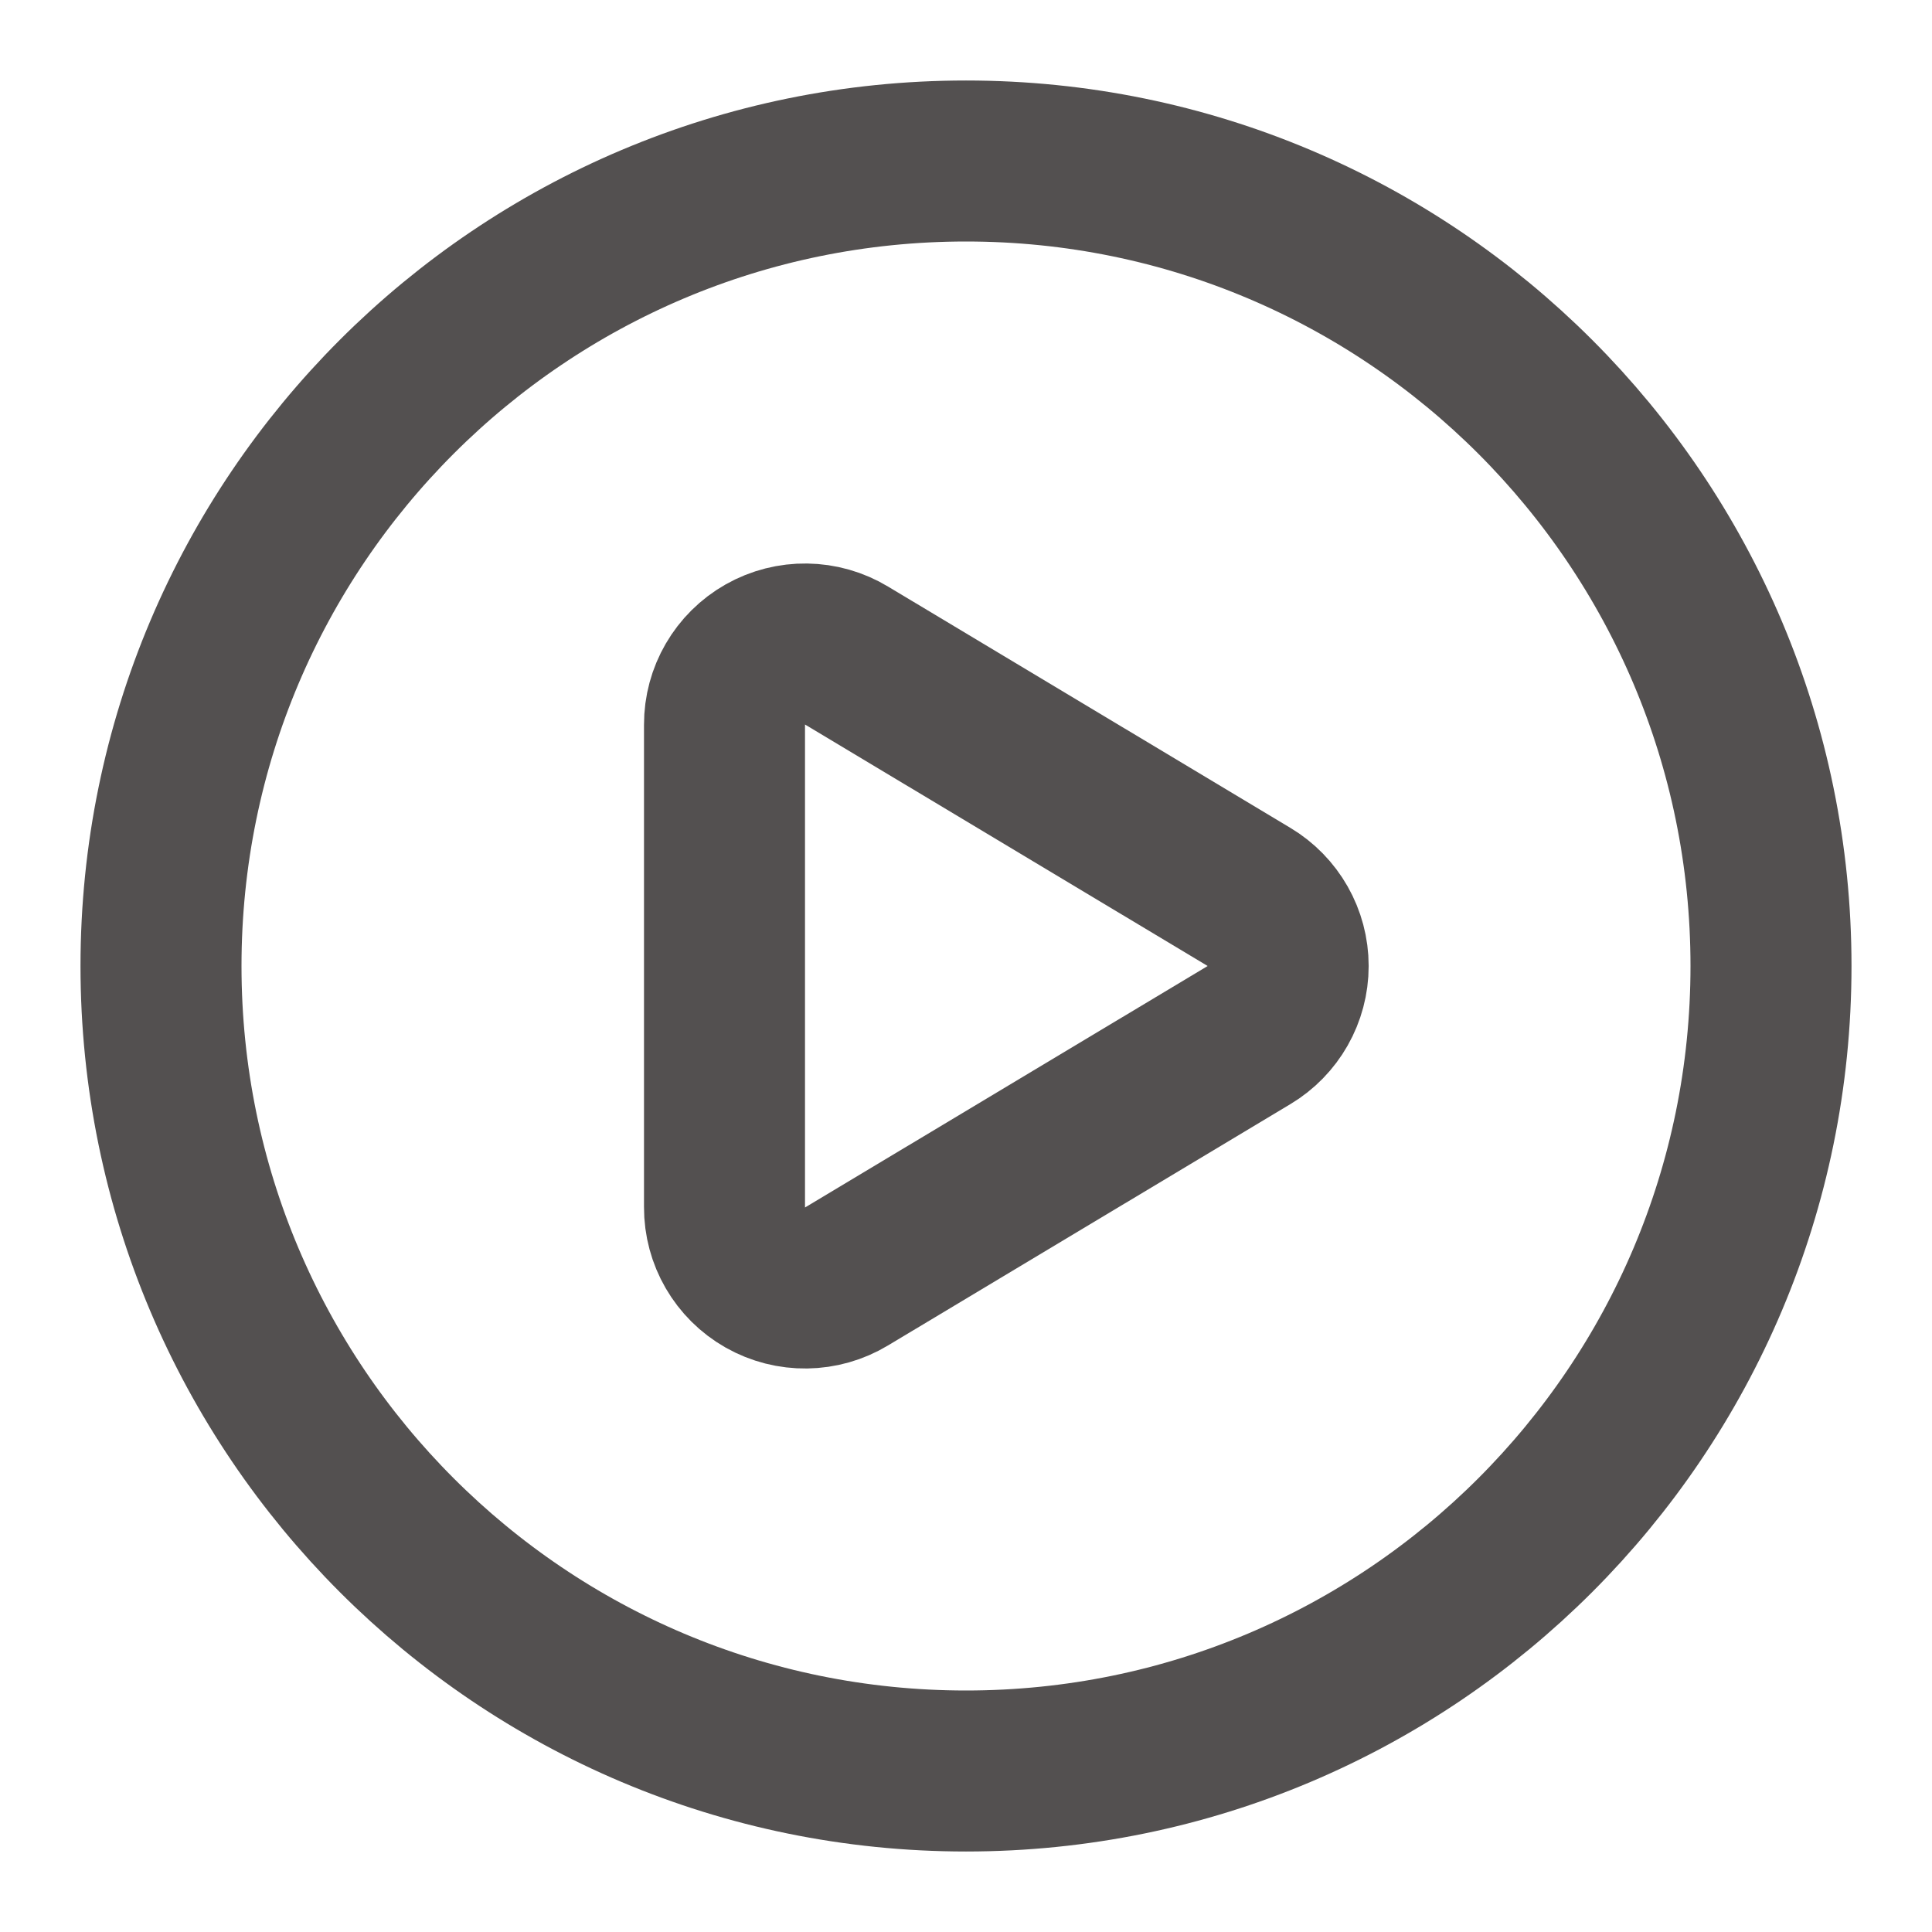
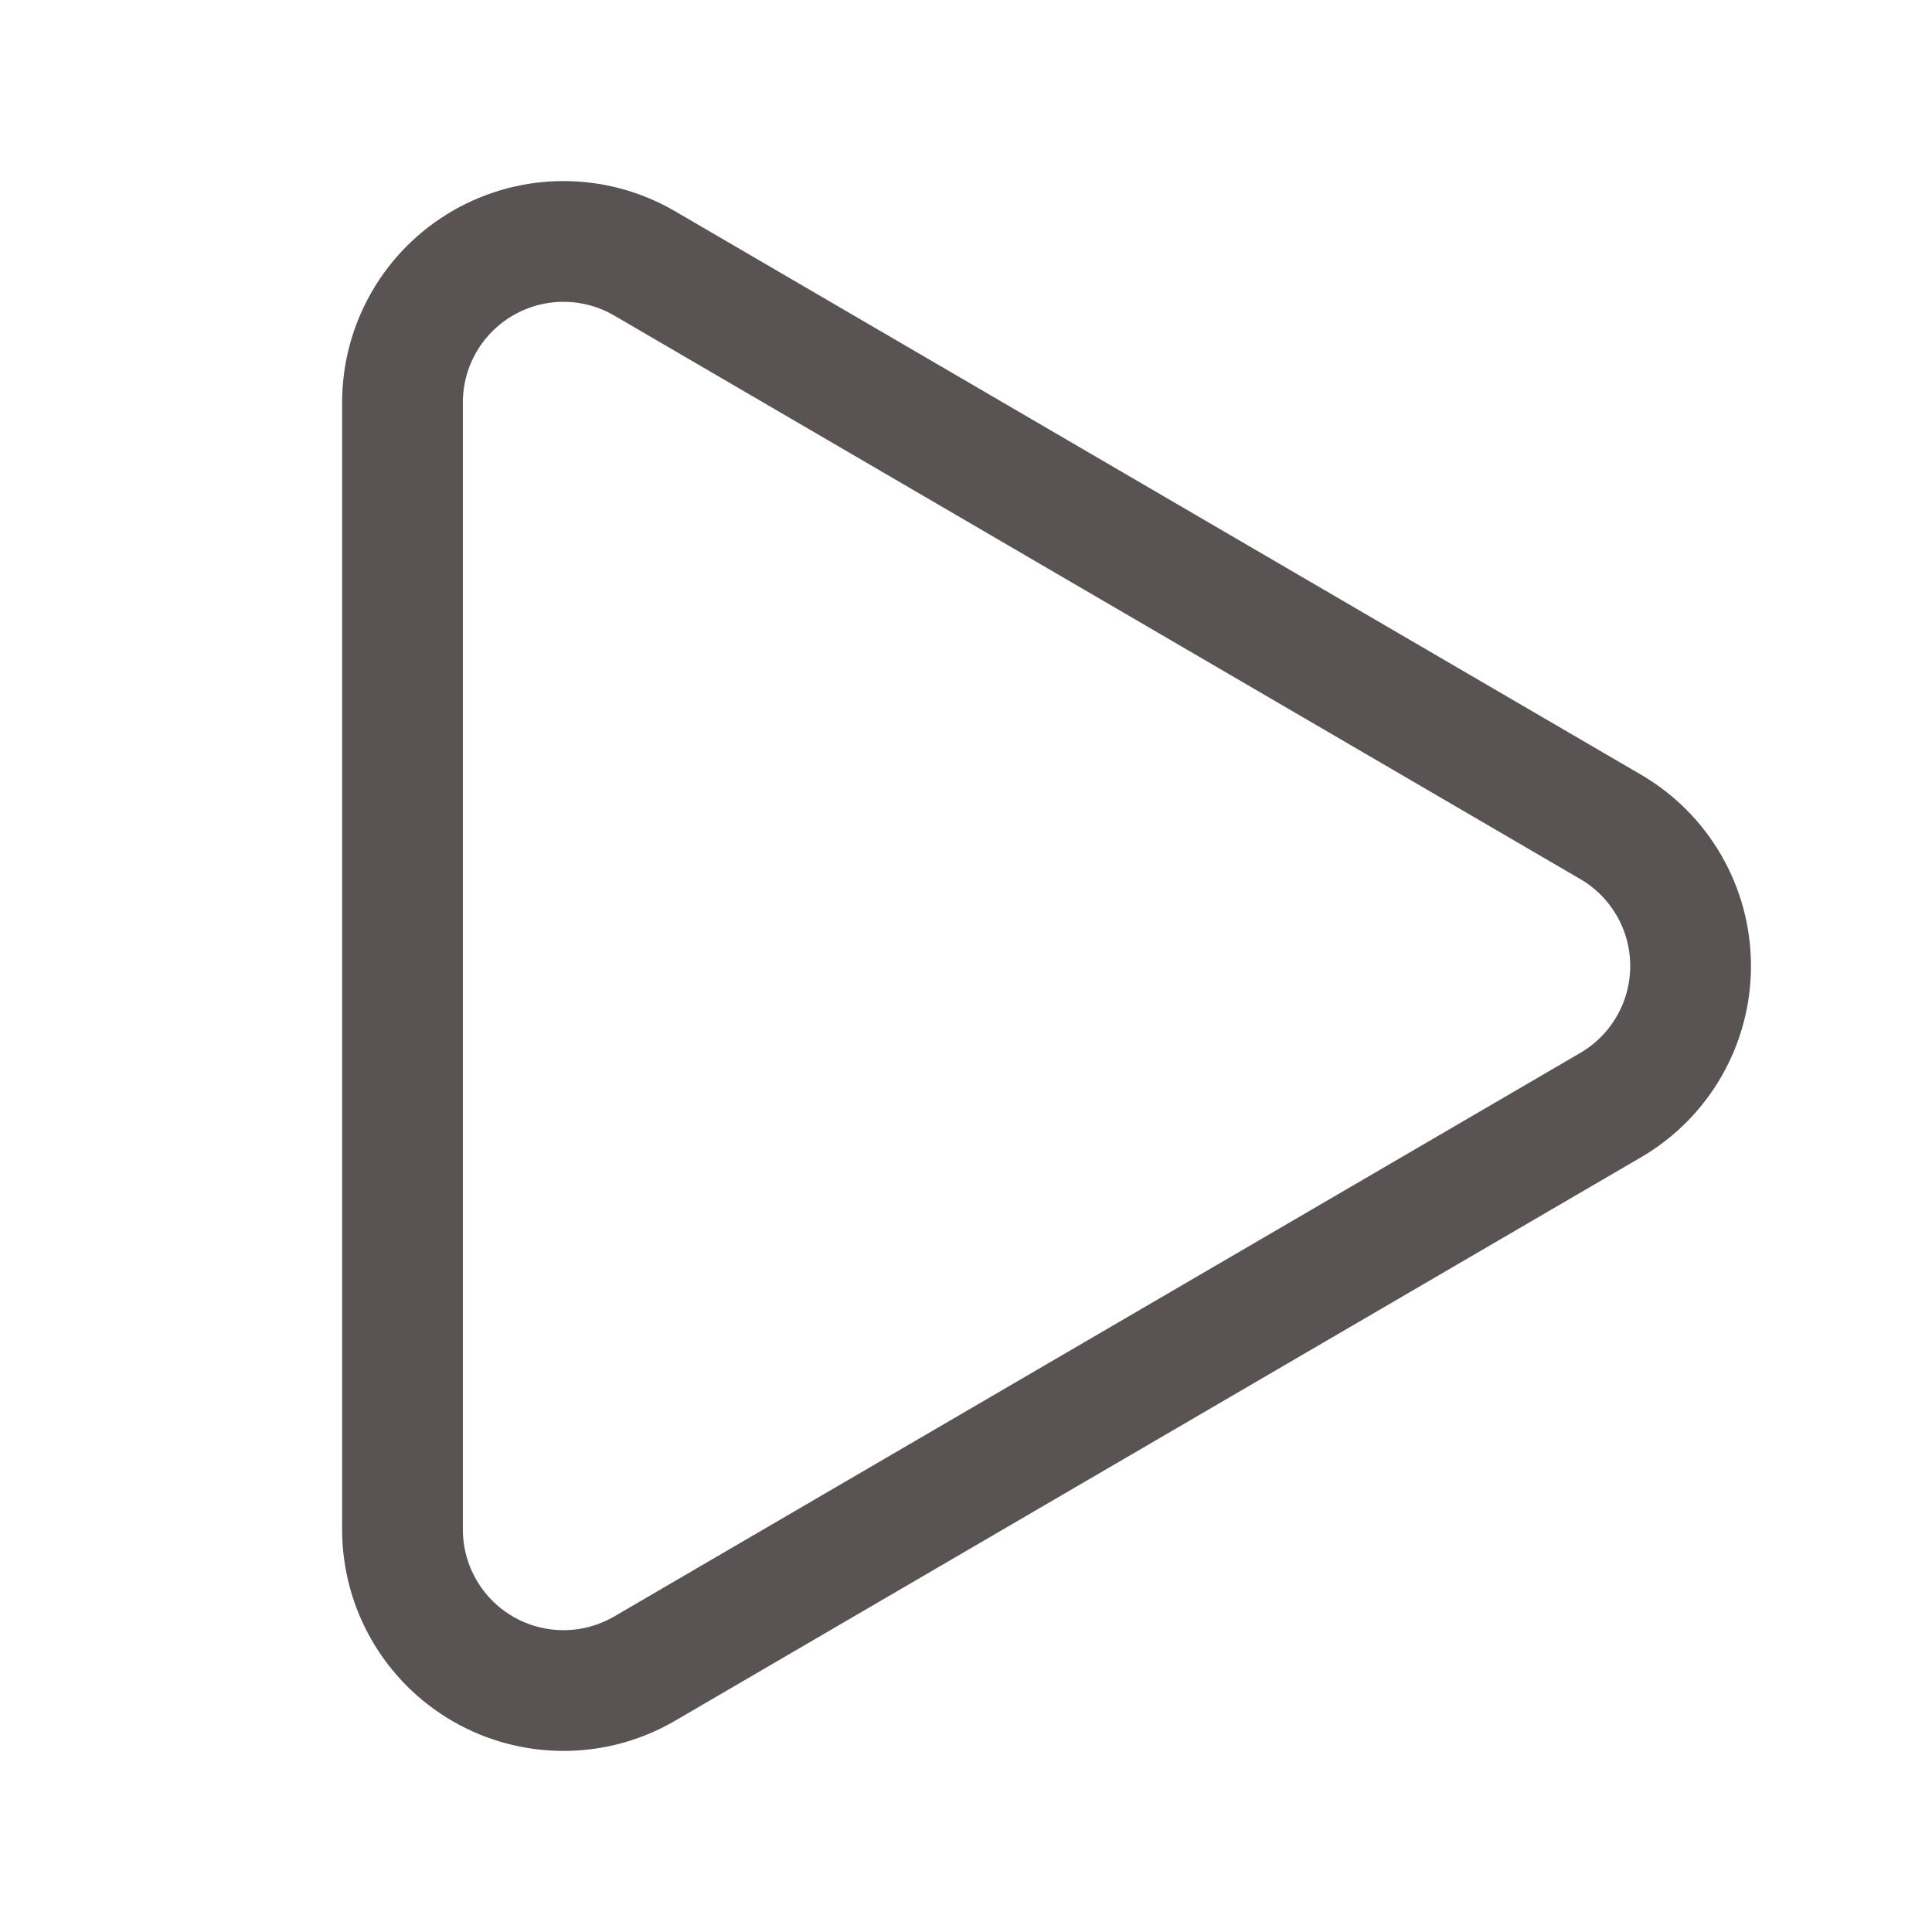
- <svg xmlns="http://www.w3.org/2000/svg" width="24" height="24" viewBox="0 0 24 24" fill="none" stroke="#535050" stroke-width="2" stroke-linecap="round" stroke-linejoin="round" class="lucide lucide-circle-play-icon lucide-circle-play">
-   <path d="M9 9.003a1 1 0 0 1 1.517-.859l4.997 2.997a1 1 0 0 1 0 1.718l-4.997 2.997A1 1 0 0 1 9 14.996z" />
-   <circle cx="12" cy="12" r="10" />
+ <svg xmlns="http://www.w3.org/2000/svg" width="24" height="24" viewBox="0 0 24 24" fill="none" stroke="#5a5353" stroke-width="1.5" stroke-linecap="round" stroke-linejoin="round" class="lucide lucide-play-icon lucide-play">
+   <path d="M5 5a2 2 0 0 1 3.008-1.728l11.997 6.998a2 2 0 0 1 .003 3.458l-12 7A2 2 0 0 1 5 19z" />
</svg>
